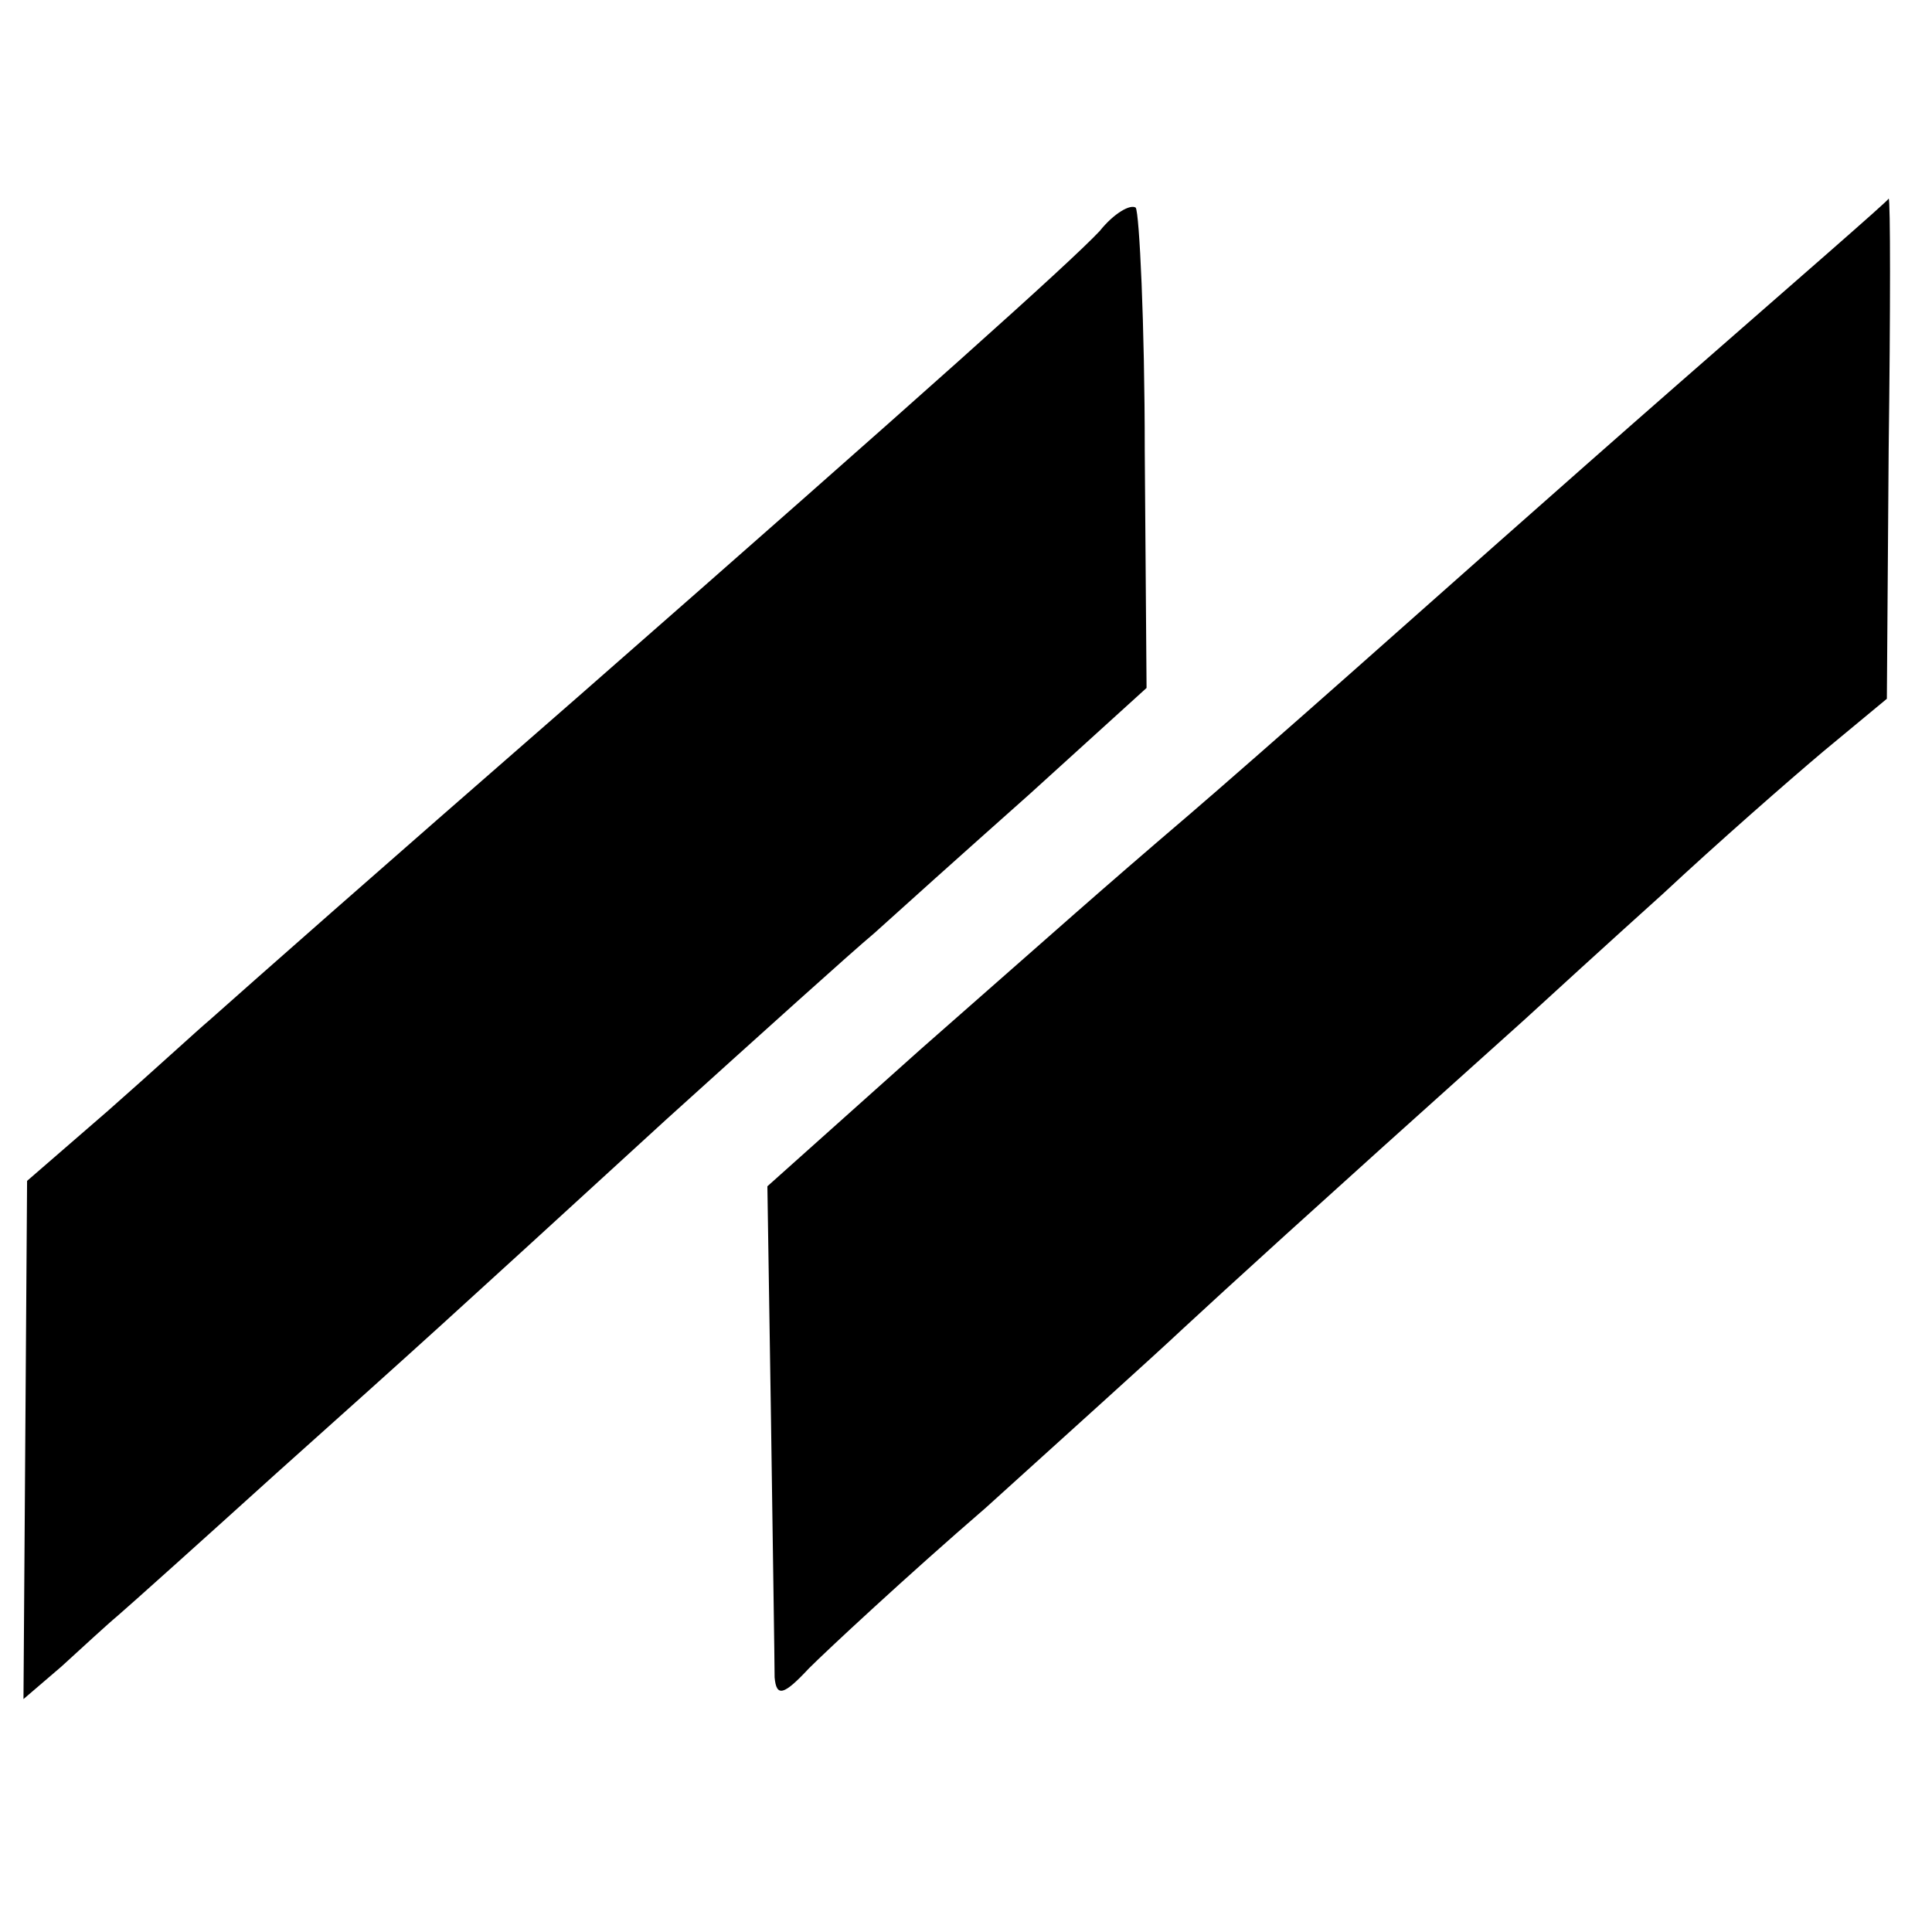
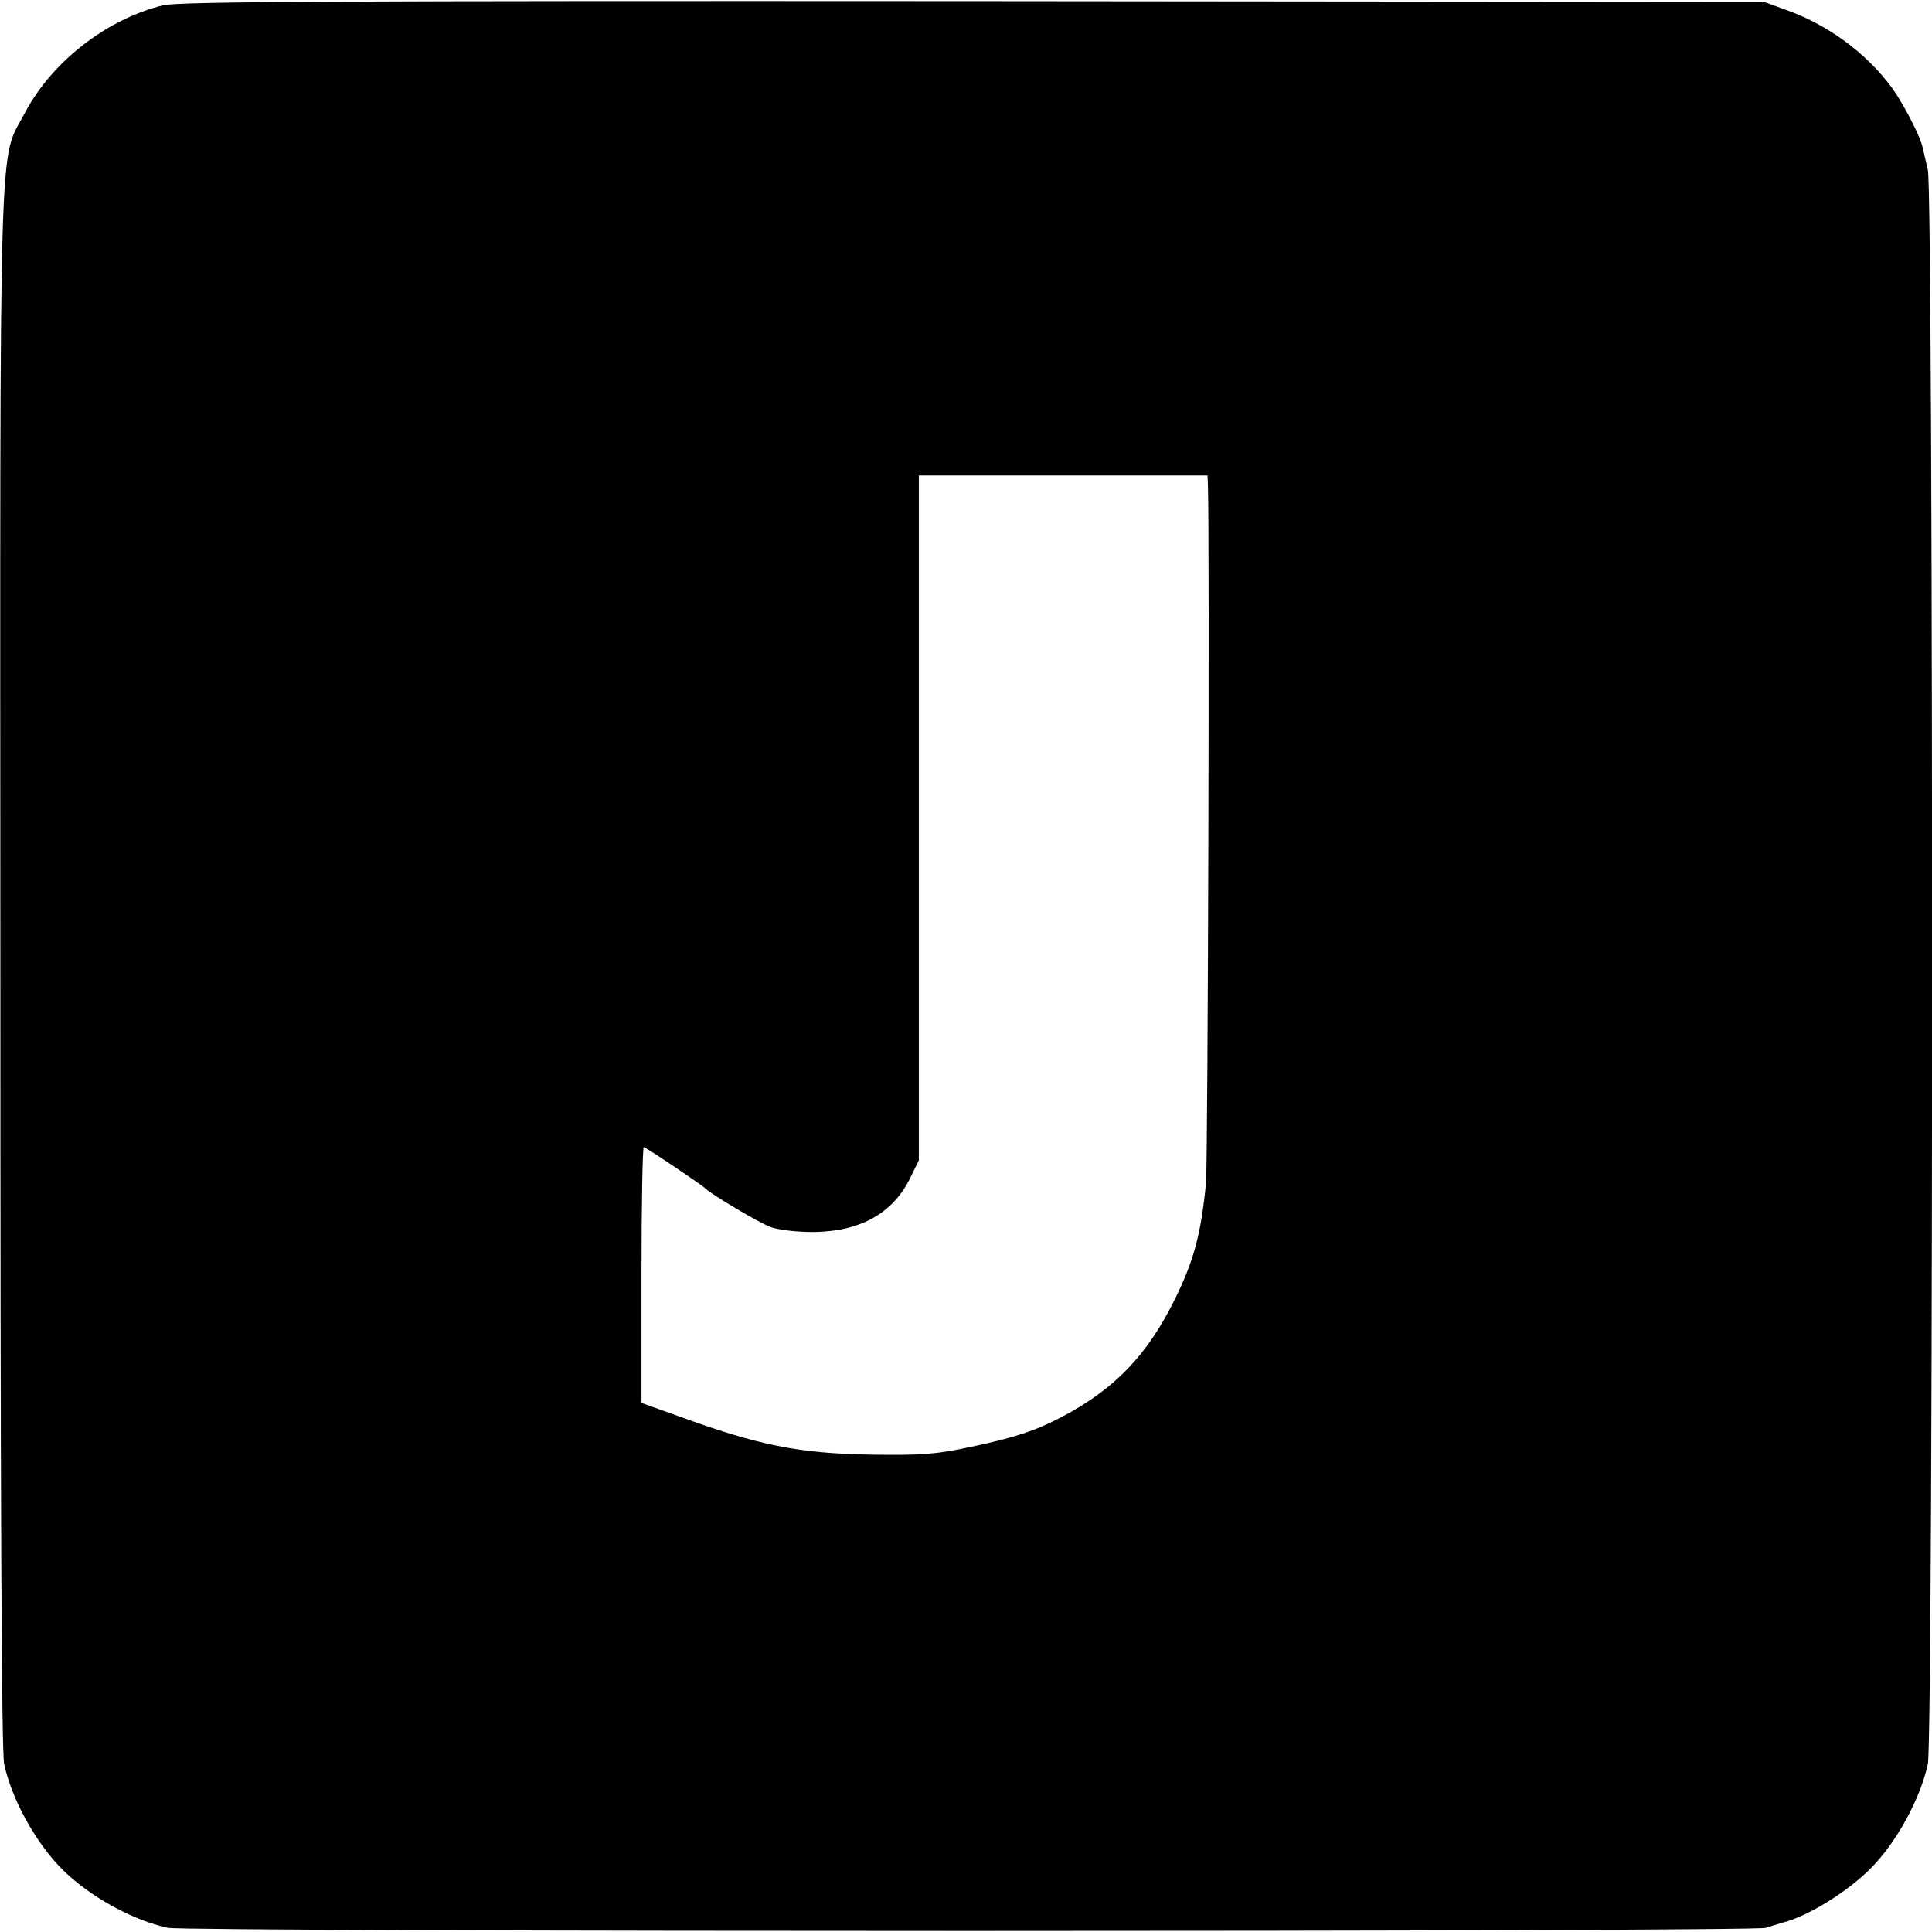
- <svg xmlns="http://www.w3.org/2000/svg" version="1.0" width="107pt" height="107pt" viewBox="0 0 107 107" preserveAspectRatio="xMidYMid meet">
-   <g transform="translate(0,107) scale(0.1,-0.1)" fill="#000000" stroke="none">
-     <path d="M609 942 c-17 -18 -95 -88 -289 -258 -117 -102 -177 -155 -204 -179 -6 -5 -31 -28 -56 -50 l-45 -39 -1 -144 -1 -143 21 18 c11 10 25 23 31 28 7 6 46 41 88 79 86 77 86 77 216 196 52 47 103 93 115 103 11 10 50 45 86 77 l65 59 -1 131 c0 71 -3 132 -5 135 -3 2 -12 -3 -20 -13z" />
-     <path d="M929 857 c-64 -56 -145 -128 -180 -159 -35 -31 -75 -66 -89 -78 -55 -47 -68 -59 -150 -131 l-85 -76 2 -129 c1 -71 2 -135 2 -143 1 -11 5 -10 19 5 10 10 54 51 98 89 43 39 92 83 109 99 26 24 63 58 189 171 12 11 47 43 77 70 30 28 70 63 89 79 l35 29 1 138 c1 77 1 139 0 139 0 -1 -53 -47 -117 -103z" />
+ <svg xmlns="http://www.w3.org/2000/svg" version="1.0" width="512pt" height="512pt" viewBox="0 0 512 512" preserveAspectRatio="xMidYMid meet">
+   <g transform="translate(0,512) scale(0.1,-0.1)" fill="#000000" stroke="none">
+     <path d="M432 5106 c-150 -37 -295 -150 -366 -285 -70 -134 -66 27 -65 -2261 0 -1407 3 -2081 10 -2115 20 -93 83 -208 154 -279 71 -71 186 -135 280 -155 52 -11 4205 -11 4235 0 8 3 29 9 45 14 67 17 170 81 232 143 69 69 132 185 152 277 15 70 15 4162 0 4225 -6 25 -12 52 -14 60 -5 25 -39 92 -68 138 -62 96 -172 182 -289 224 l-63 23 -2095 2 c-1675 1 -2106 -1 -2148 -11z m2769 -1268 c5 -123 0 -1800 -5 -1853 -13 -135 -33 -209 -83 -309 -73 -148 -159 -237 -299 -311 -69 -36 -124 -55 -244 -80 -88 -19 -130 -22 -260 -20 -194 3 -301 25 -512 102 l-98 35 0 339 c0 186 3 339 6 339 5 0 154 -100 164 -110 13 -14 139 -89 170 -101 20 -8 69 -14 115 -14 124 1 211 49 257 143 l23 47 0 907 0 908 383 0 382 0 1 -22z" />
  </g>
</svg>
